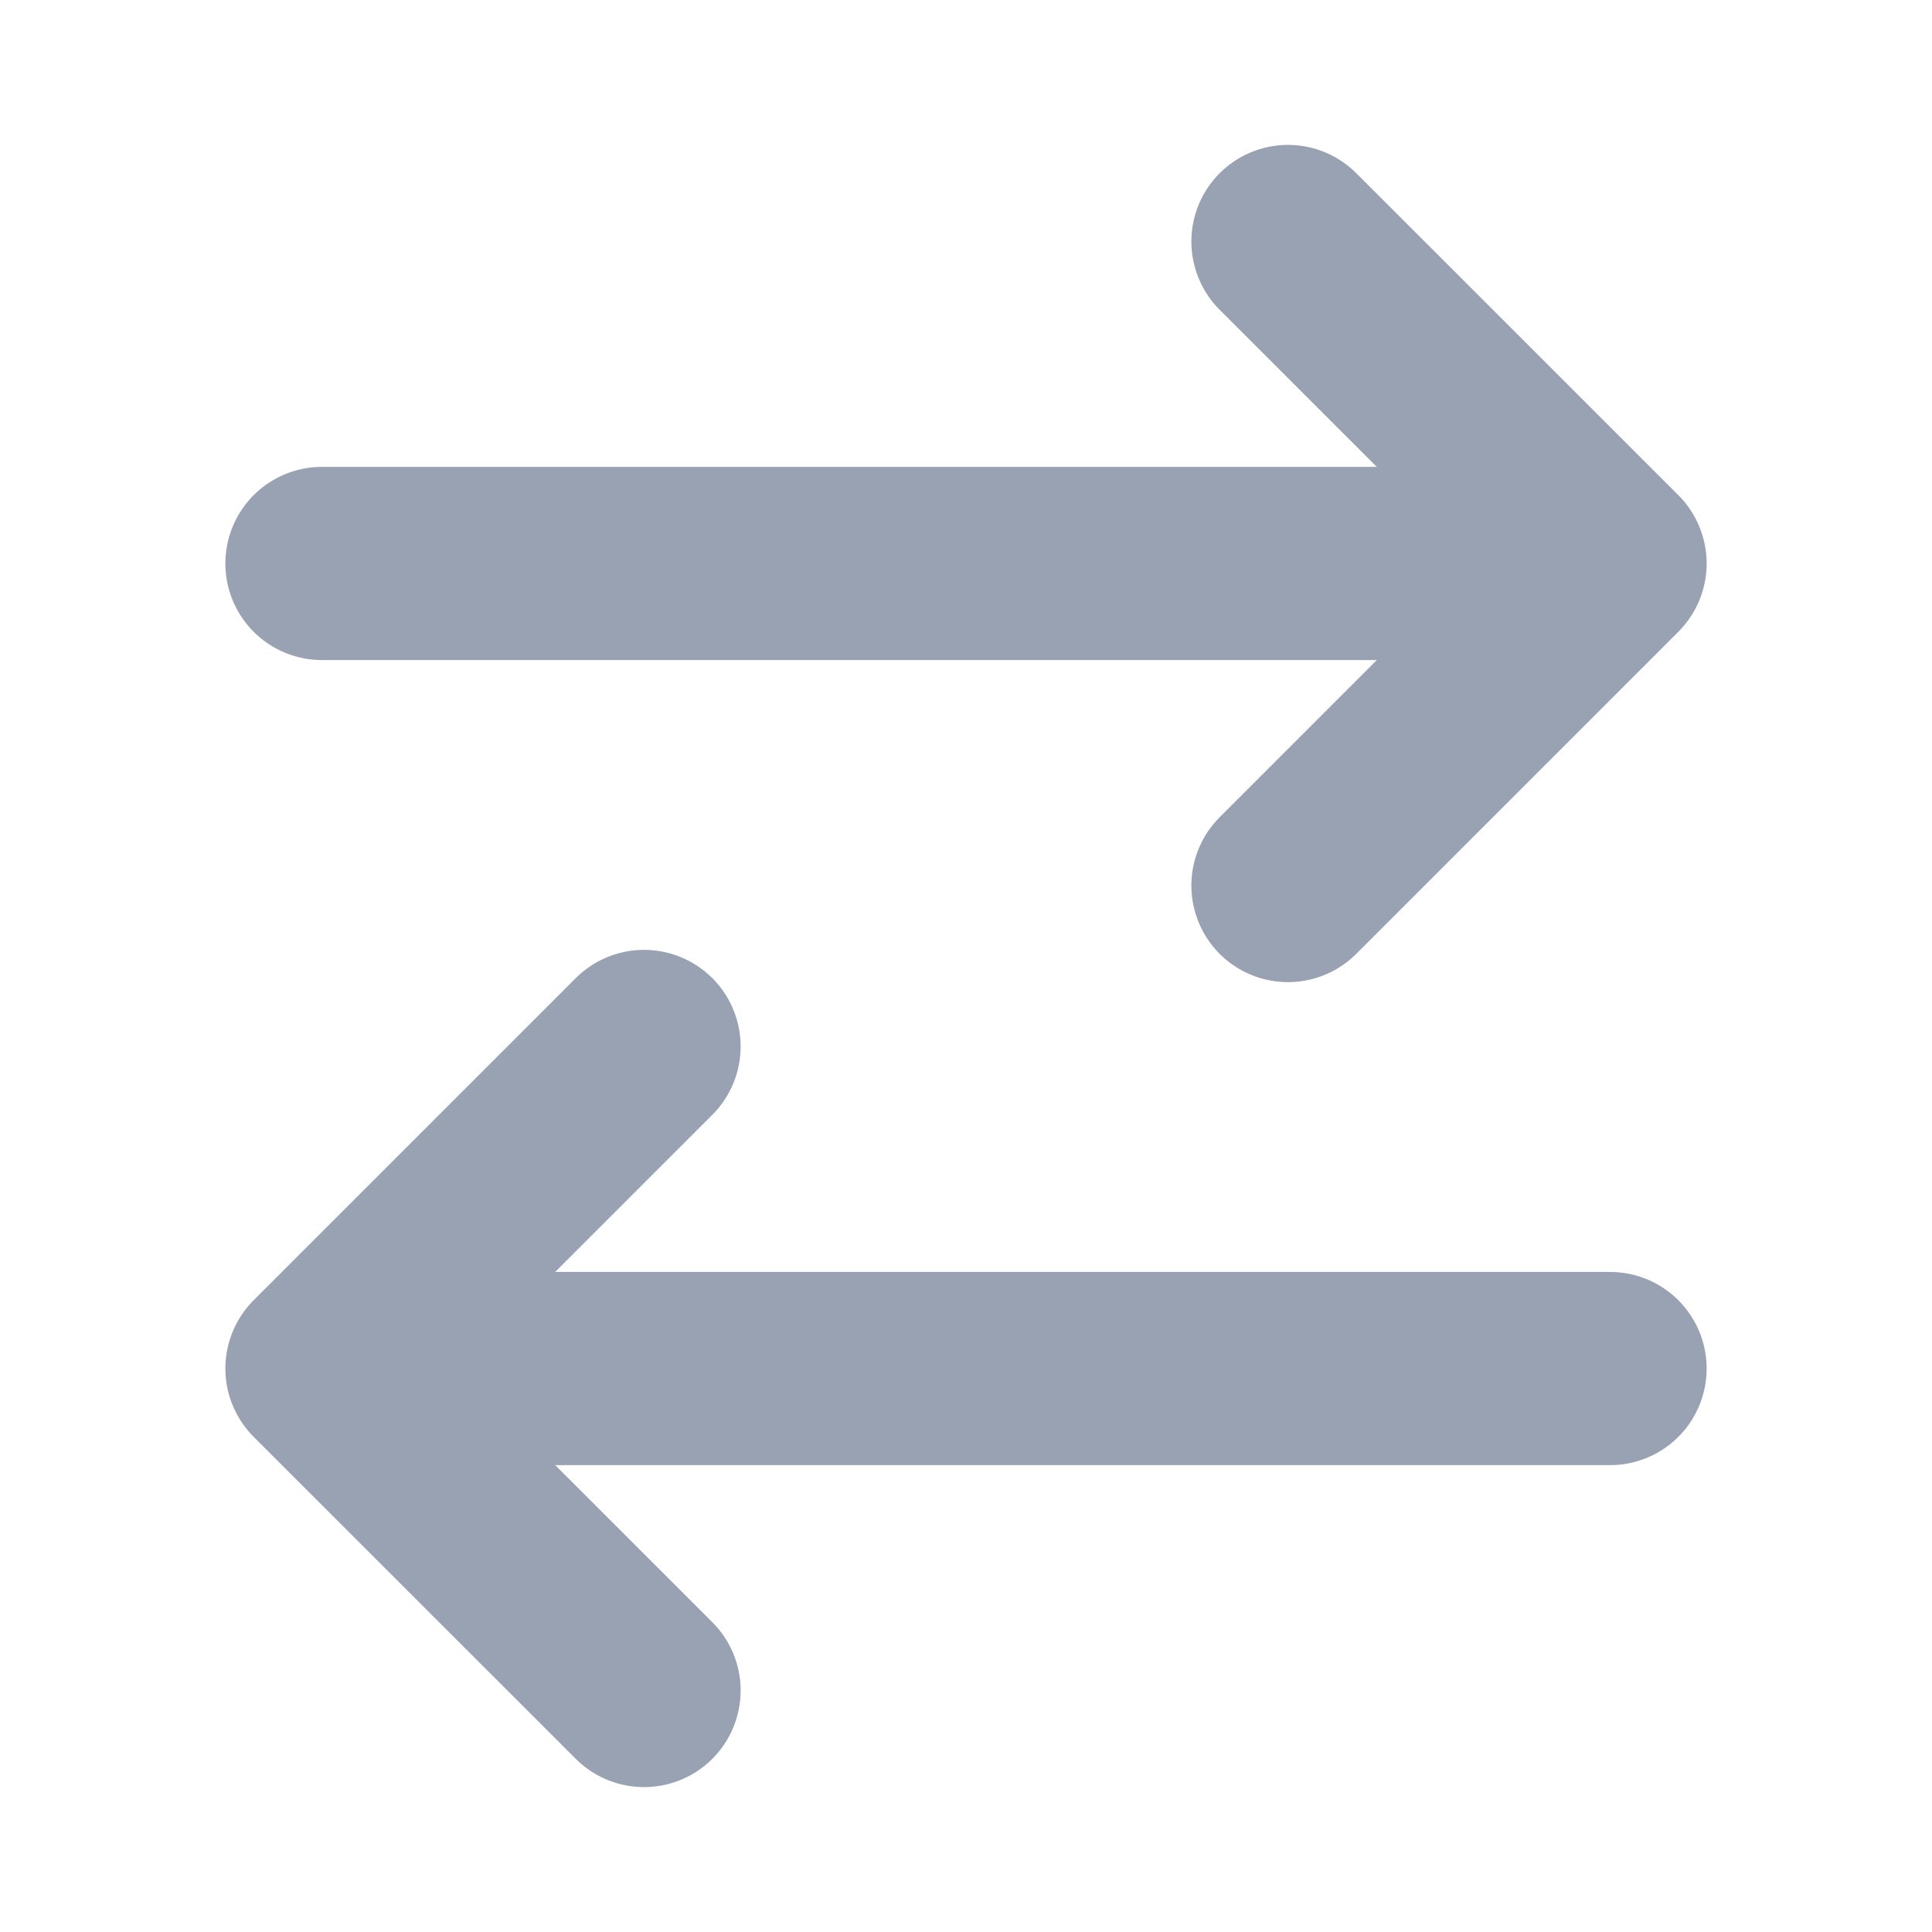
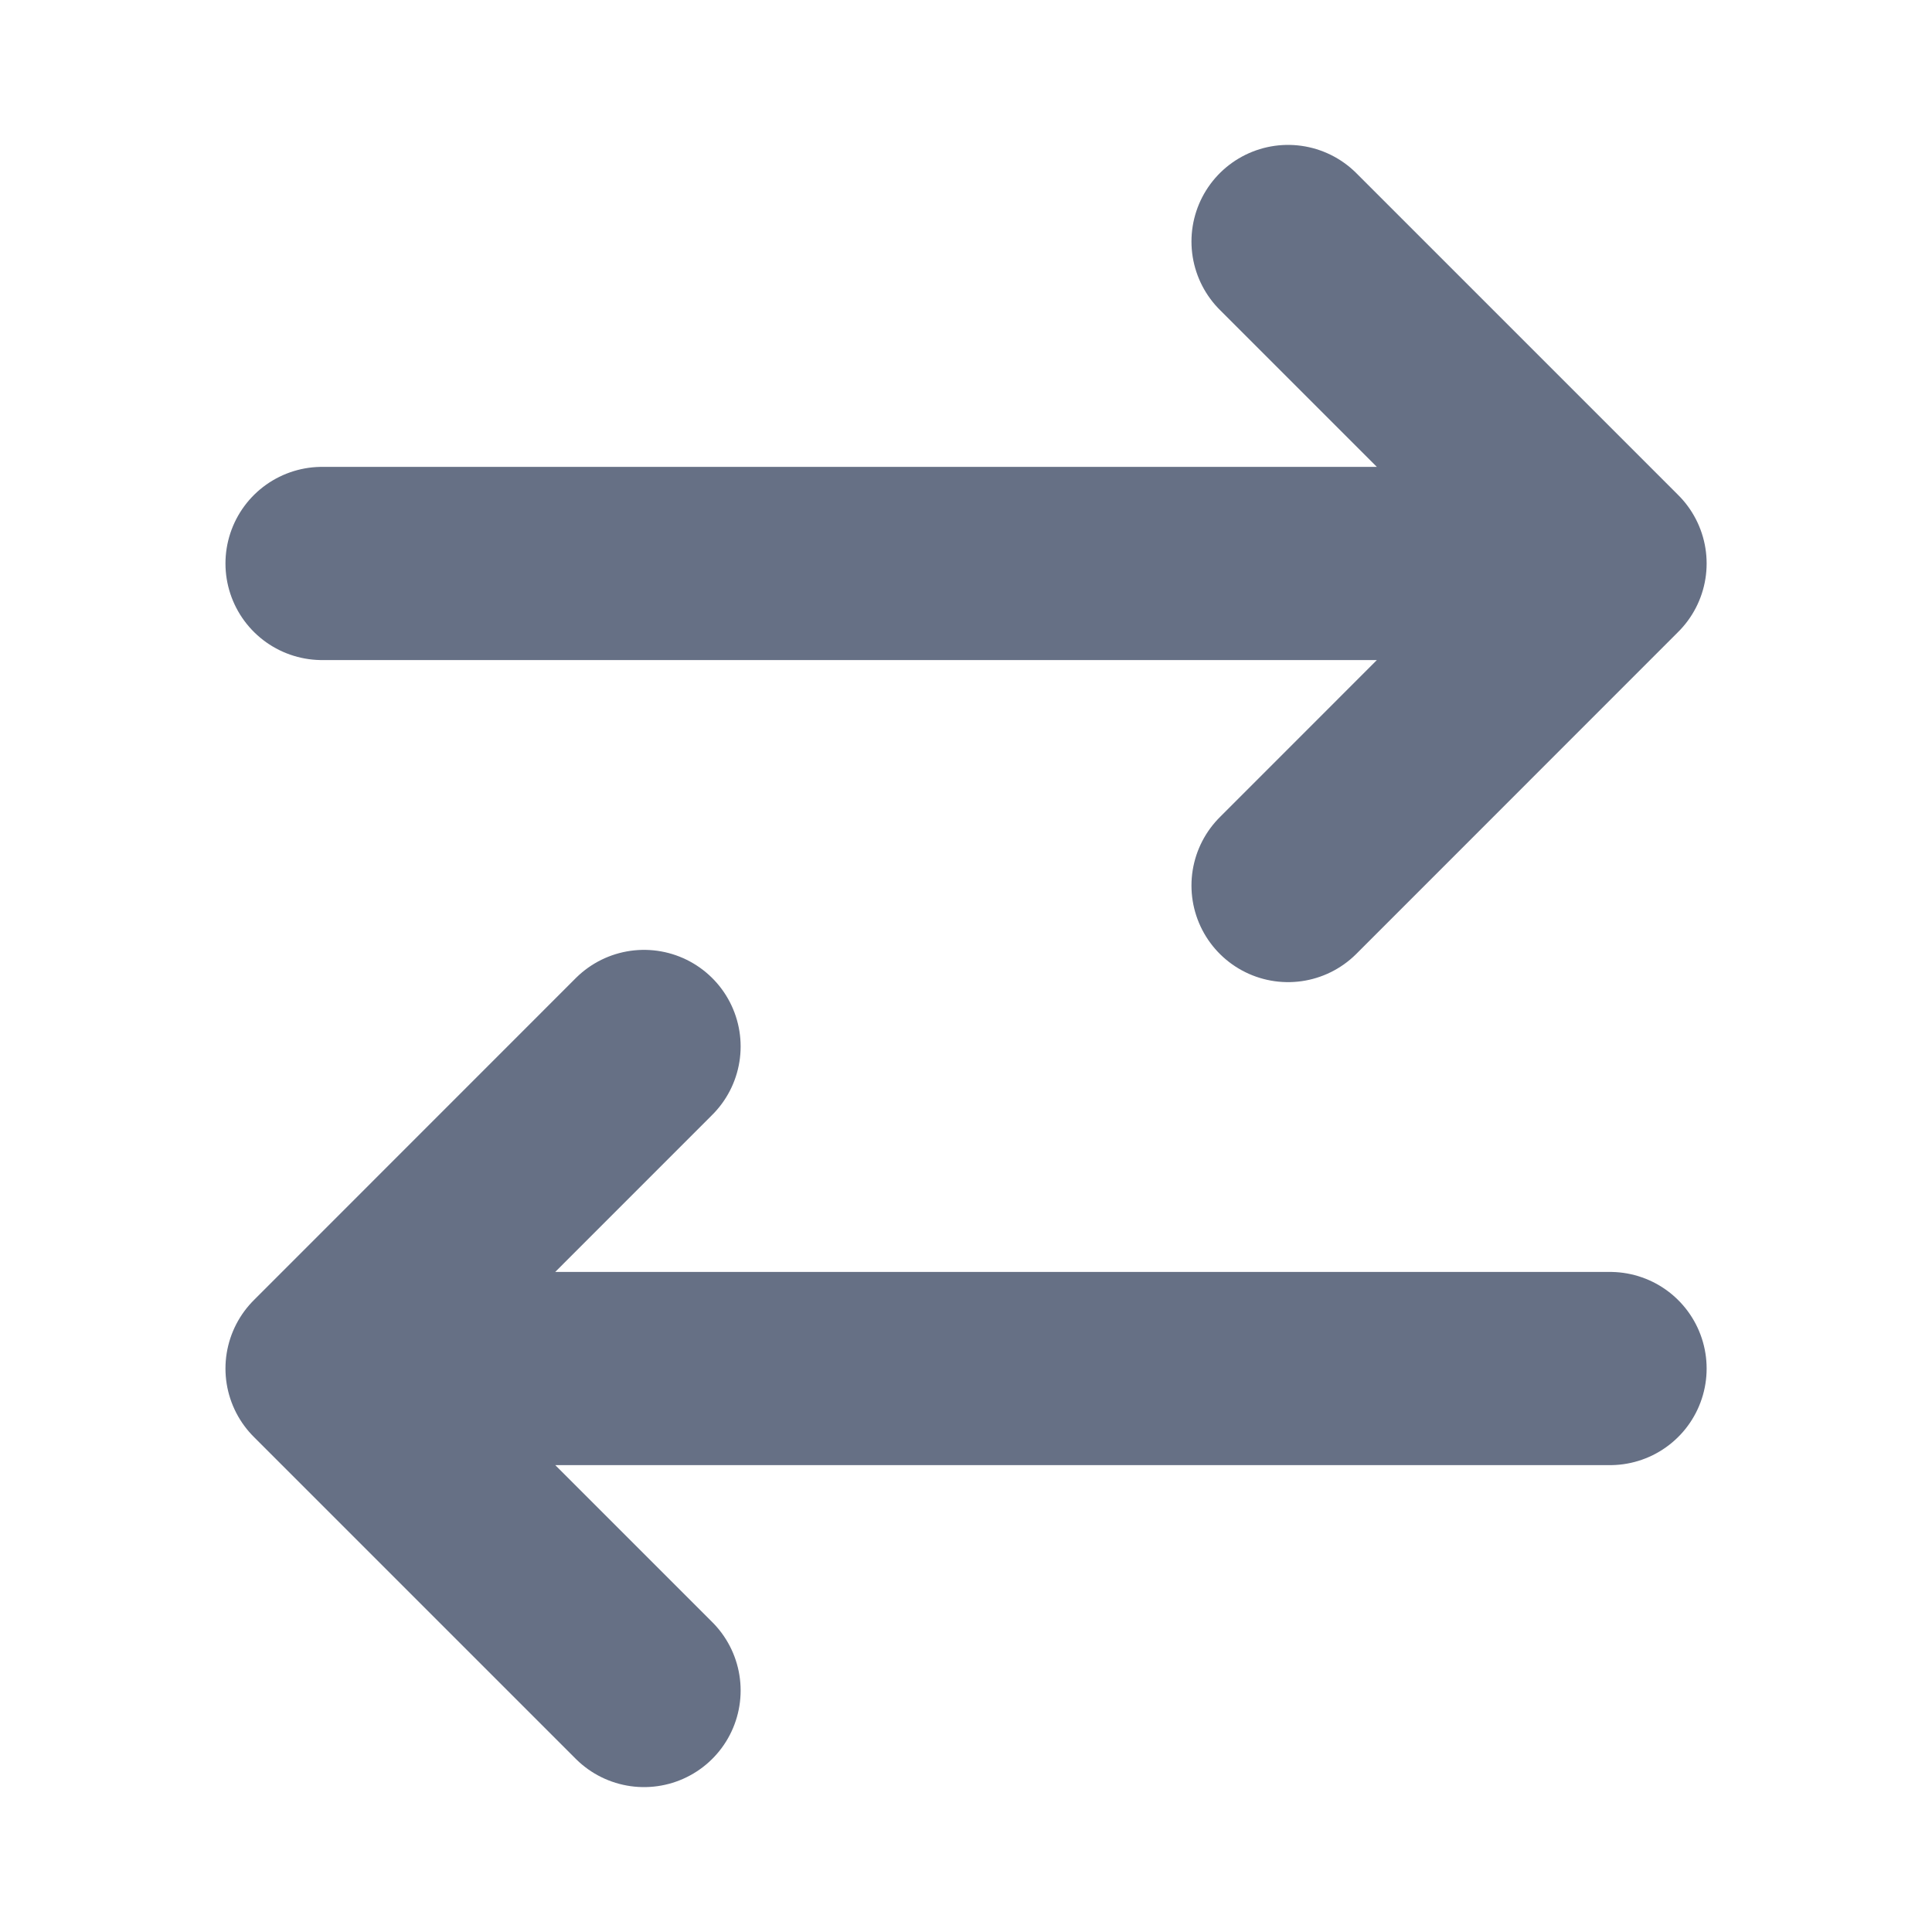
<svg xmlns="http://www.w3.org/2000/svg" width="20" height="20" viewBox="0 0 20 20" fill="none">
-   <path d="M16.667 14.167H3.333M3.333 14.167L6.667 10.833M3.333 14.167L6.667 17.5M3.333 5.833H16.667M16.667 5.833L13.333 2.5M16.667 5.833L13.333 9.167" stroke="#98A2B3" stroke-width="2" stroke-linecap="round" stroke-linejoin="round" />
+   <path d="M16.667 14.167H3.334M3.334 14.167L6.667 10.833M3.334 14.167L6.667 17.5M3.334 5.833H16.667M16.667 5.833L13.334 2.5M16.667 5.833L13.334 9.167" stroke="#667085" stroke-width="2" stroke-linecap="round" stroke-linejoin="round" />
</svg>
